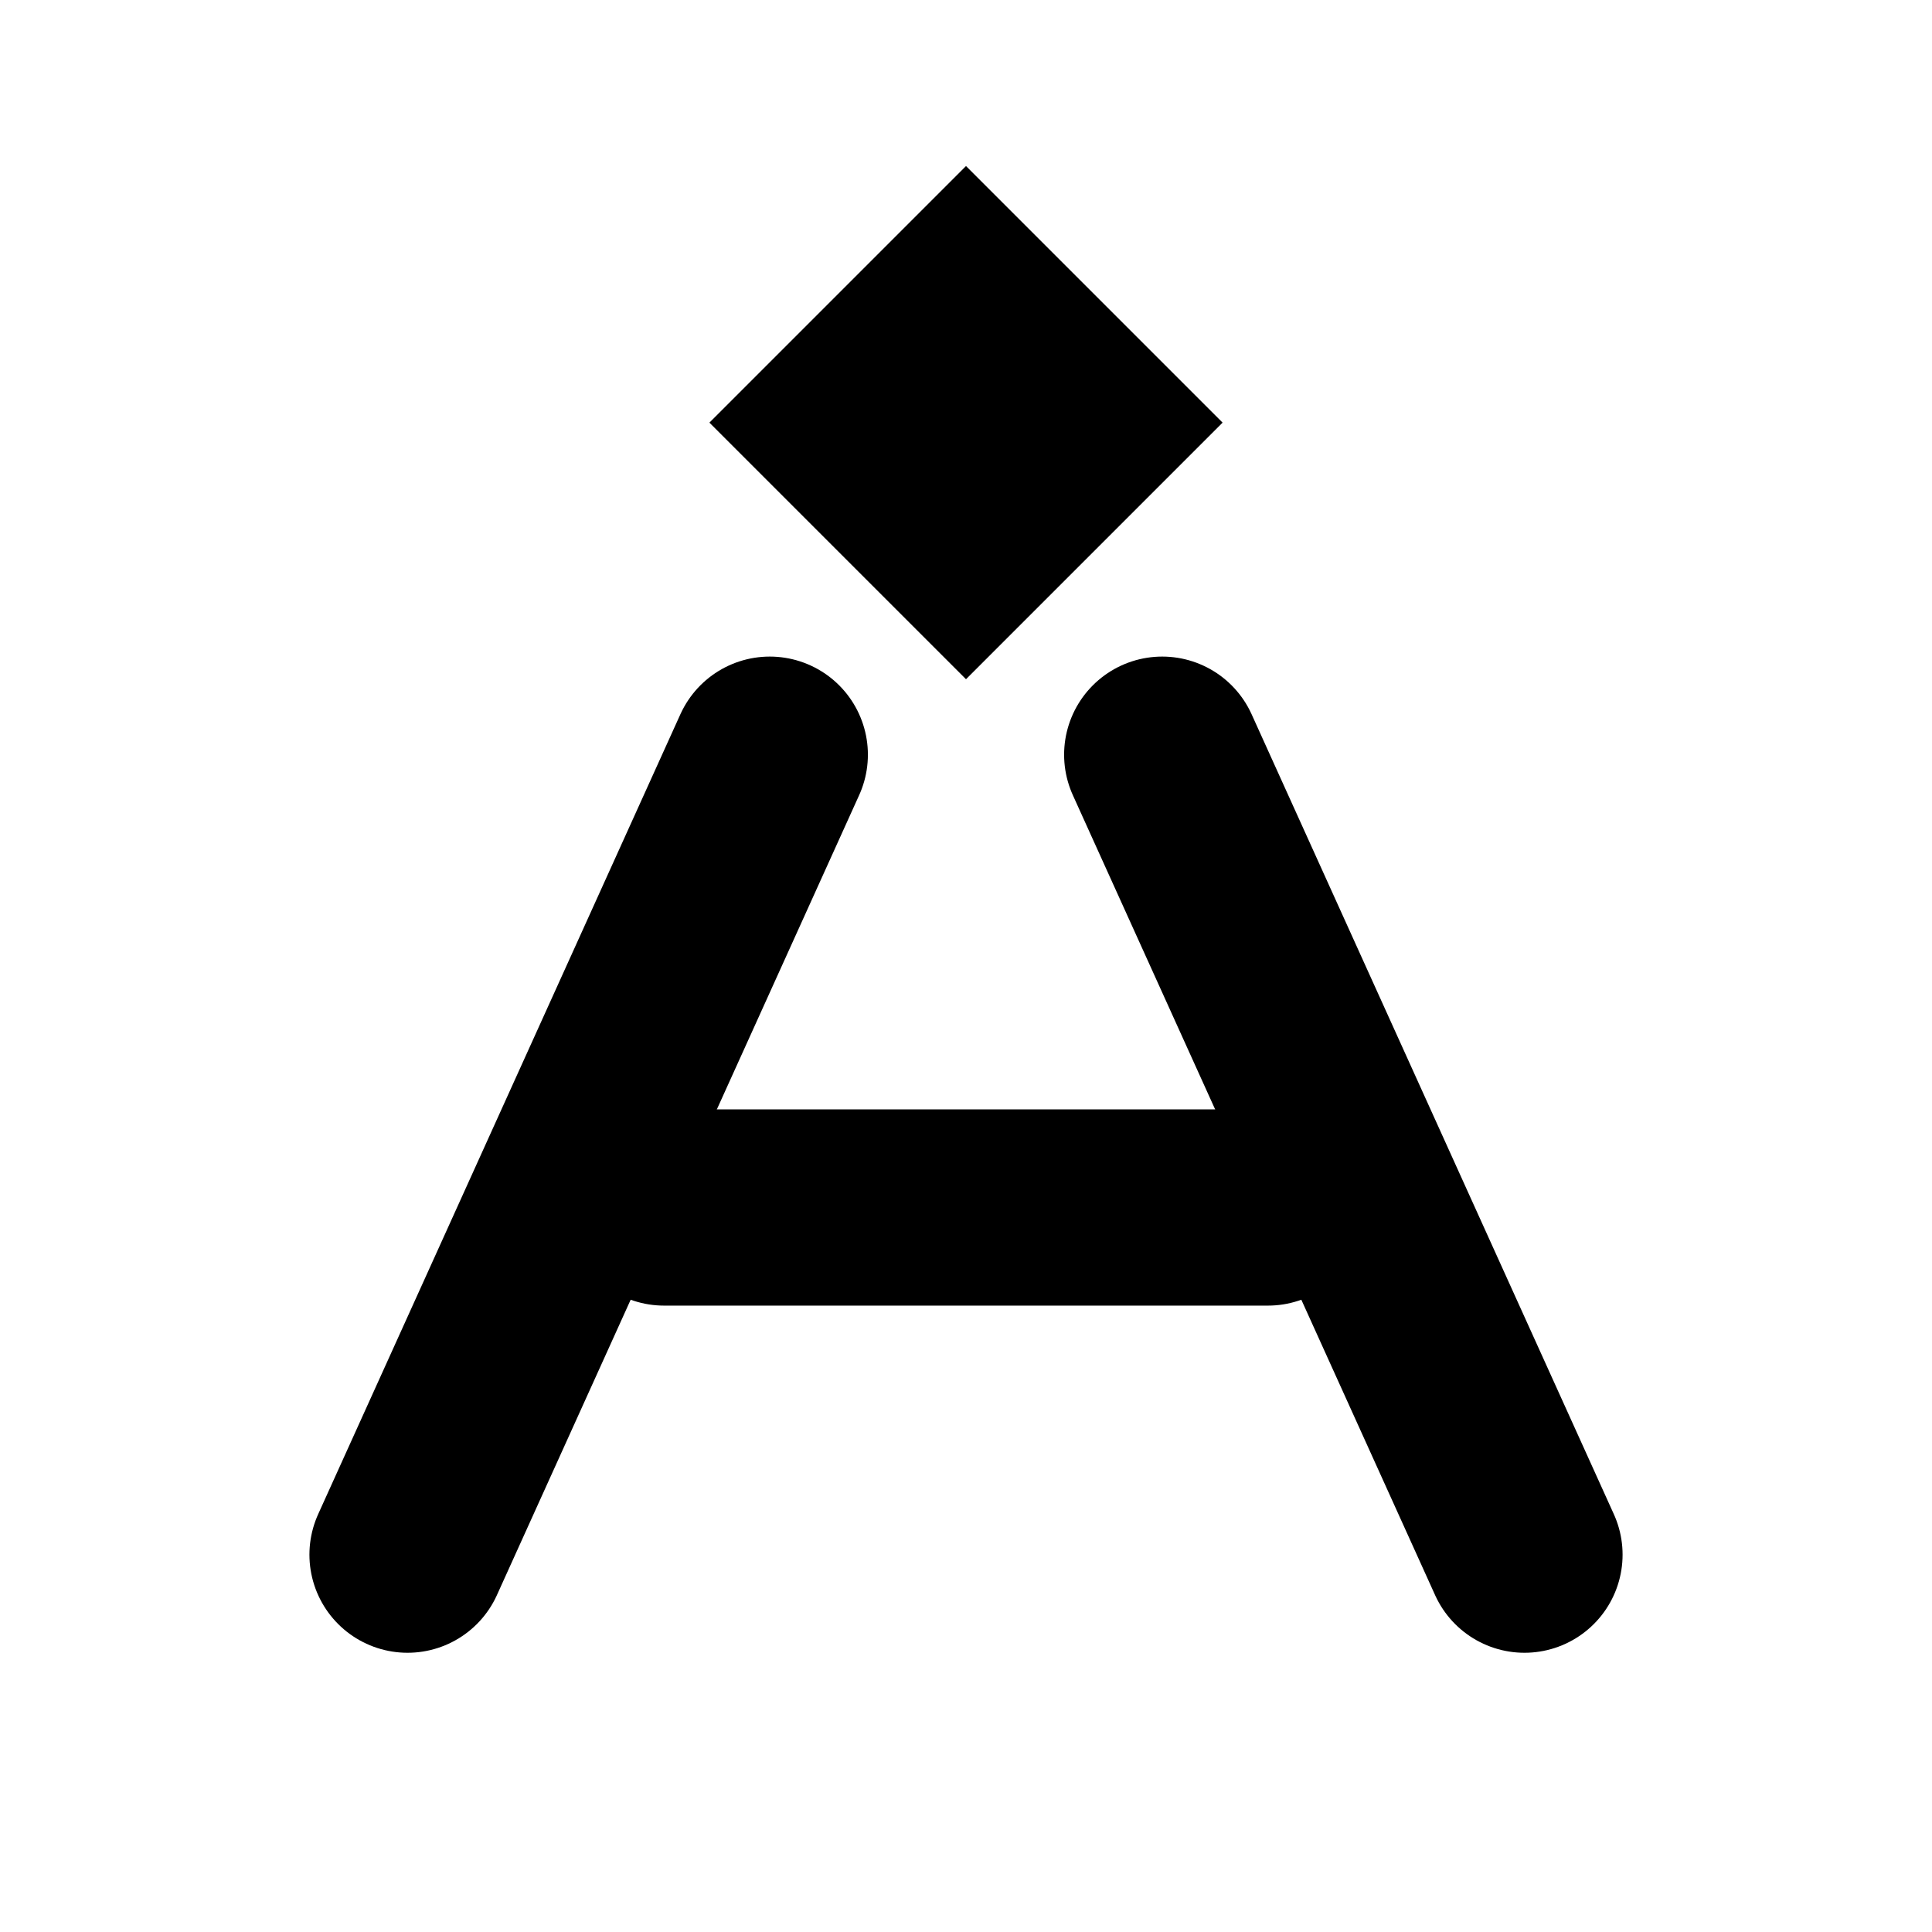
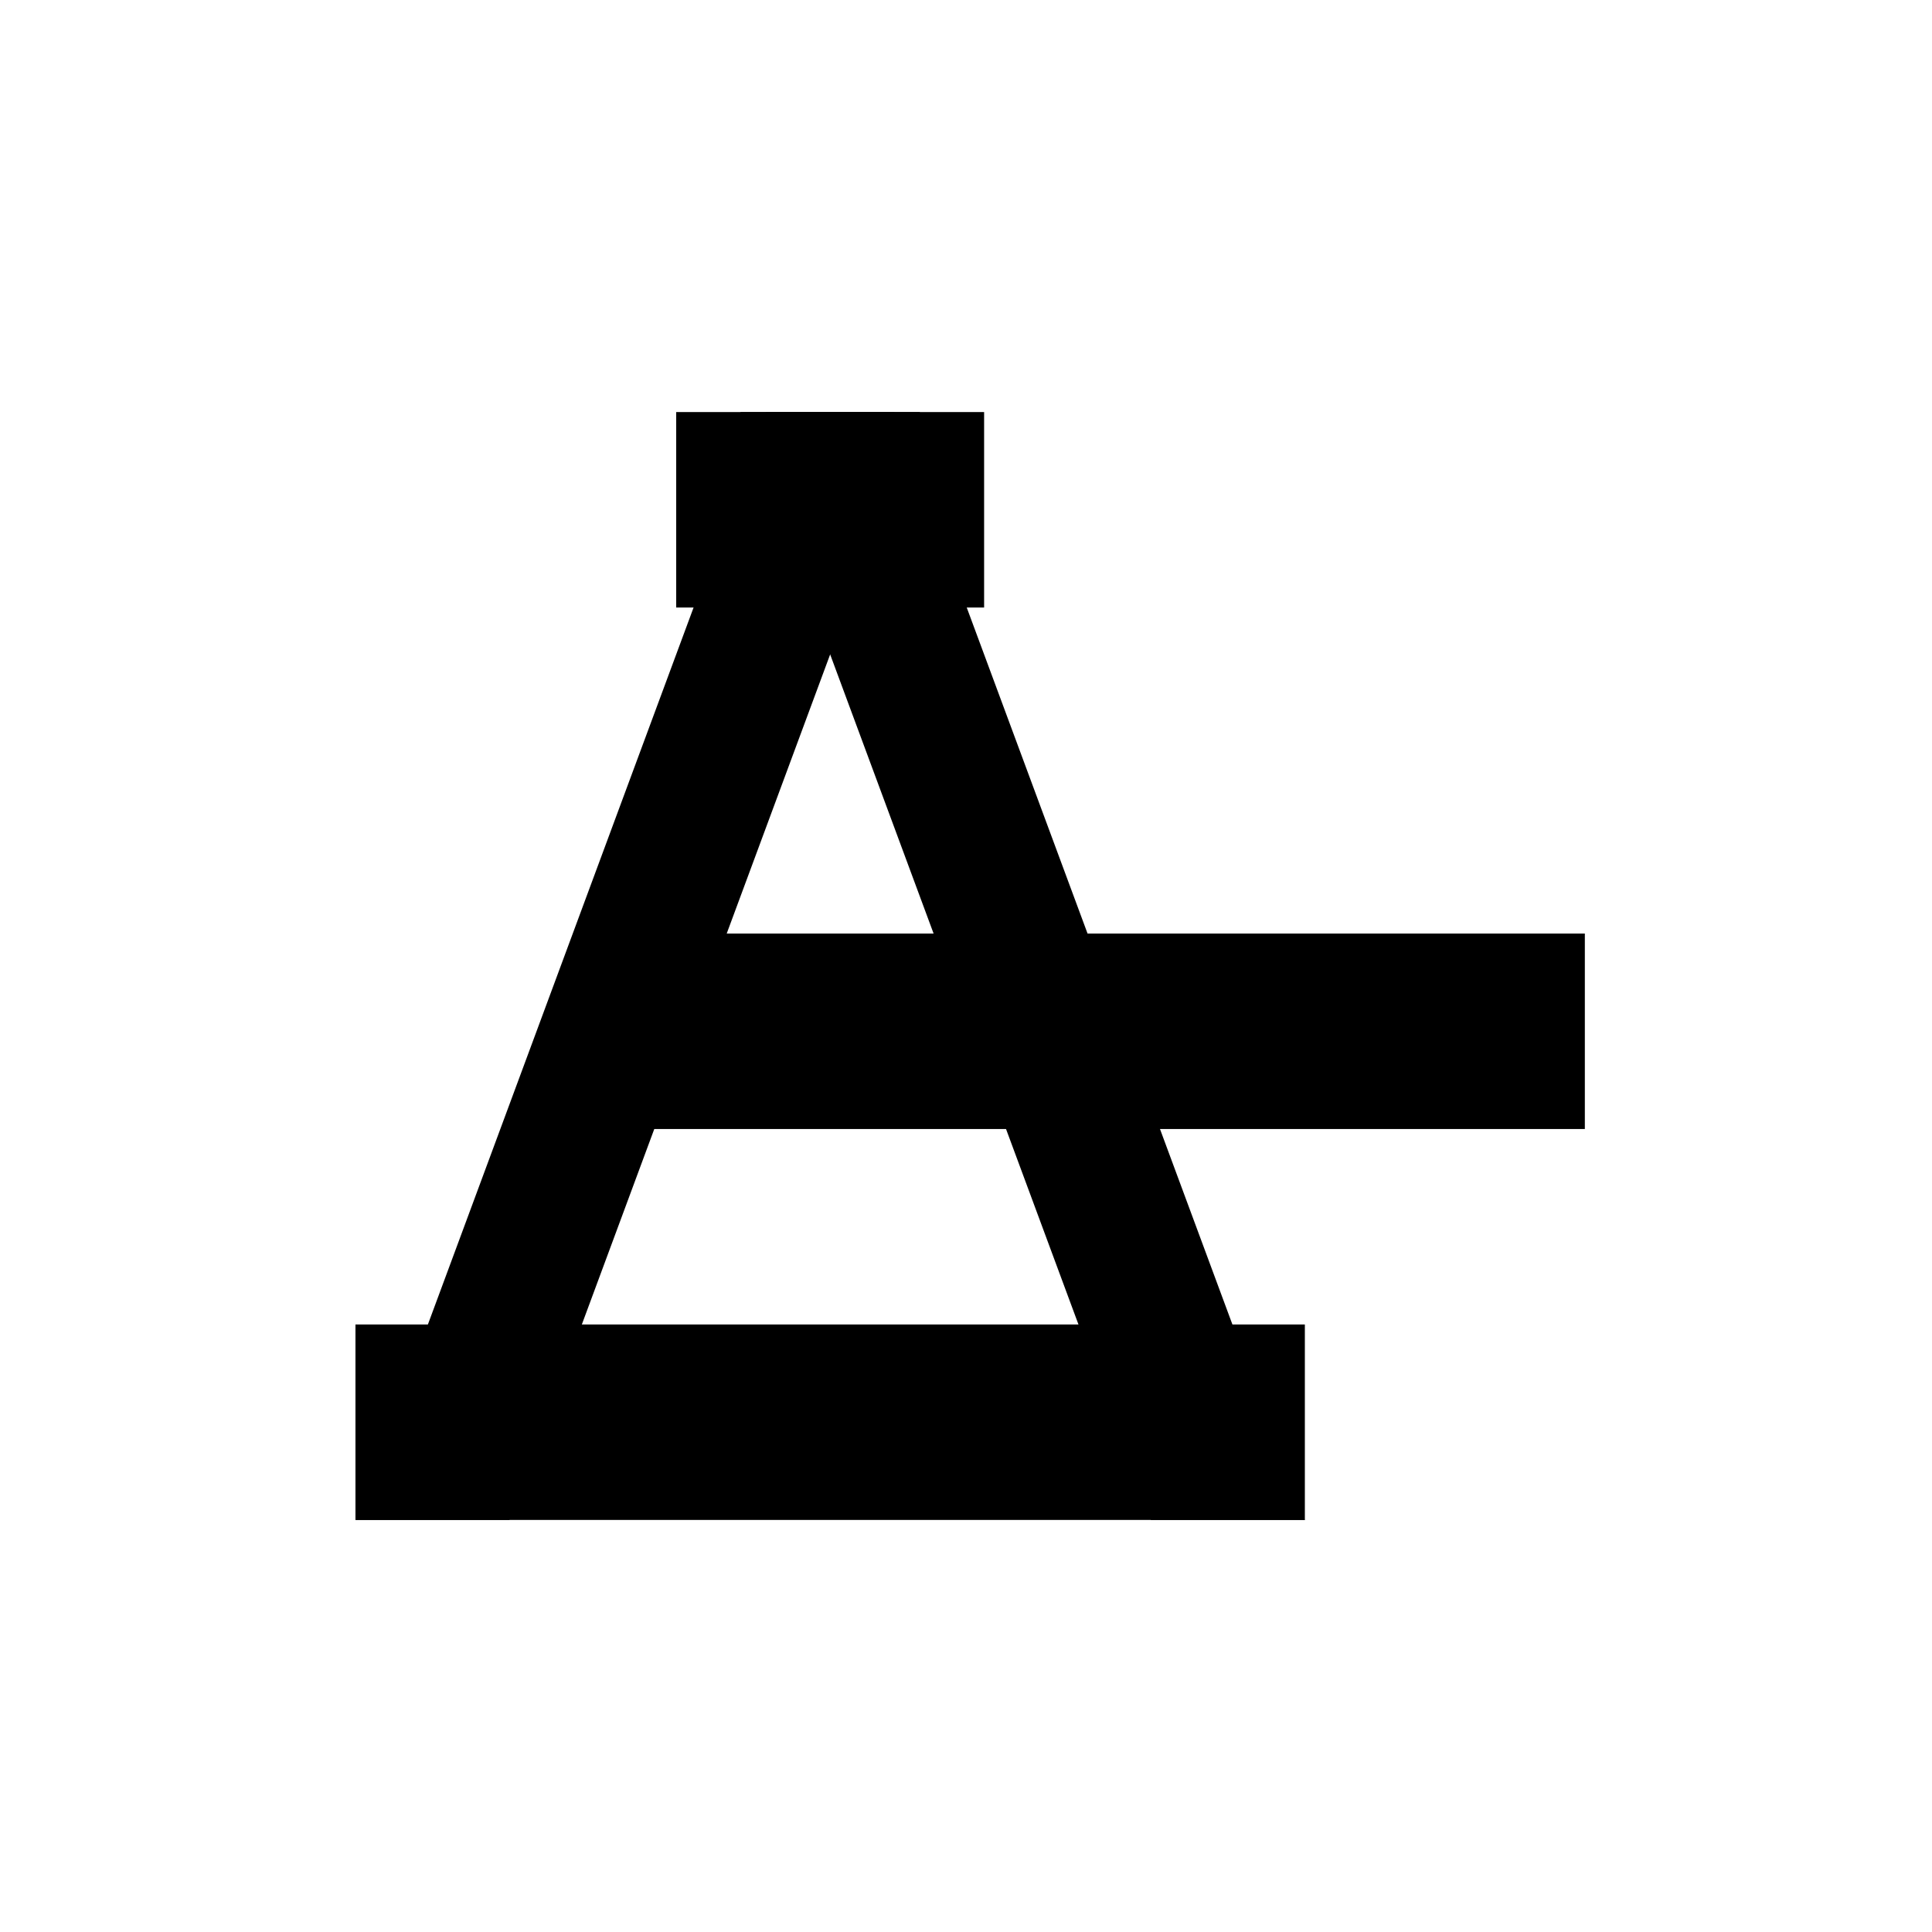
<svg xmlns="http://www.w3.org/2000/svg" fill="#000000" viewBox="0 0 256 256">
-   <g stroke="#000000" stroke-width="26" stroke-linecap="round" fill="none">
-     <path d="M54 206 102 100" />
-     <path d="M202 206 154 100" />
-     <path d="M88 160h80" />
-   </g>
-   <path d="M128 22 162 56 128 90 94 56Z" fill="#000000" />
+   <path d="M85 123.7h125v25.9H85Z" fill="#000000" />
+   <path d="M47.1 201.4 101.5 54.6h20.4L67.5 201.4Z" fill="#000000" />
+   <path d="M172.9 201.4 118.5 54.6h-20.4l54.4 146.8Z" fill="#000000" />
+   <path d="M89.6 54.6h40.8v25.9H89.6Z" fill="#000000" />
+   <path d="M47.1 175.5h125.8v25.9H47.1Z" fill="#000000" />
</svg>
